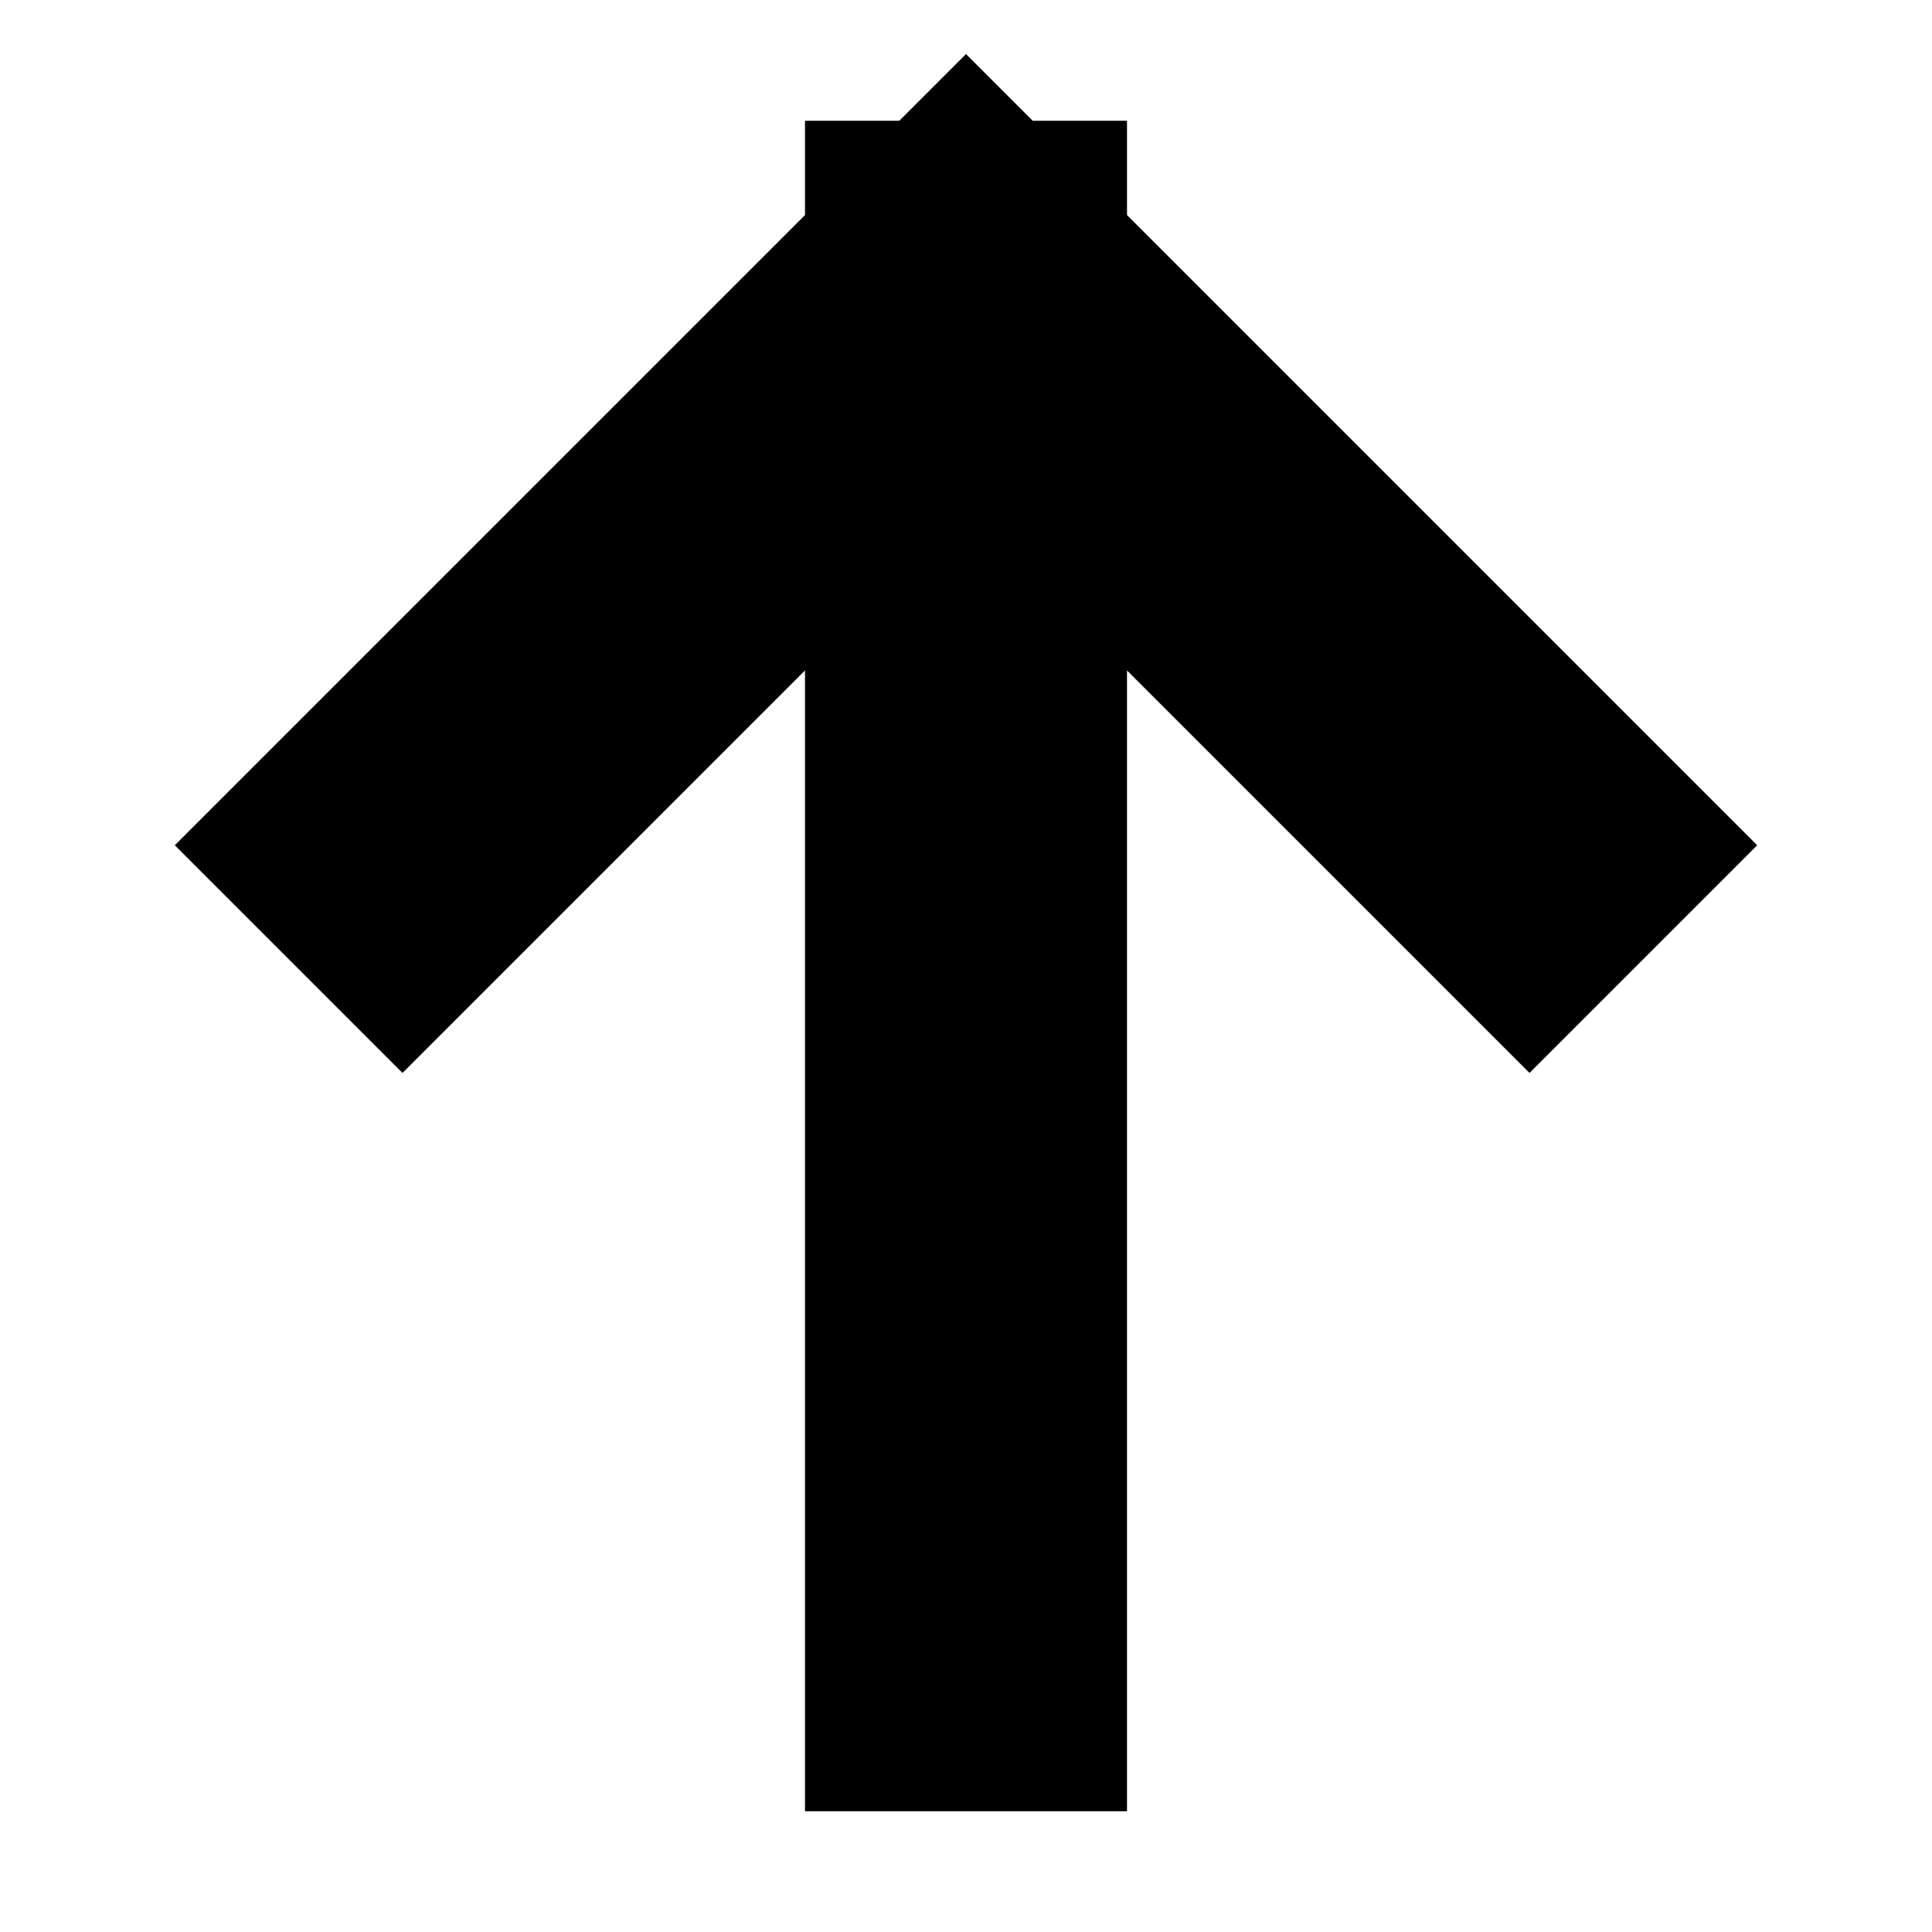
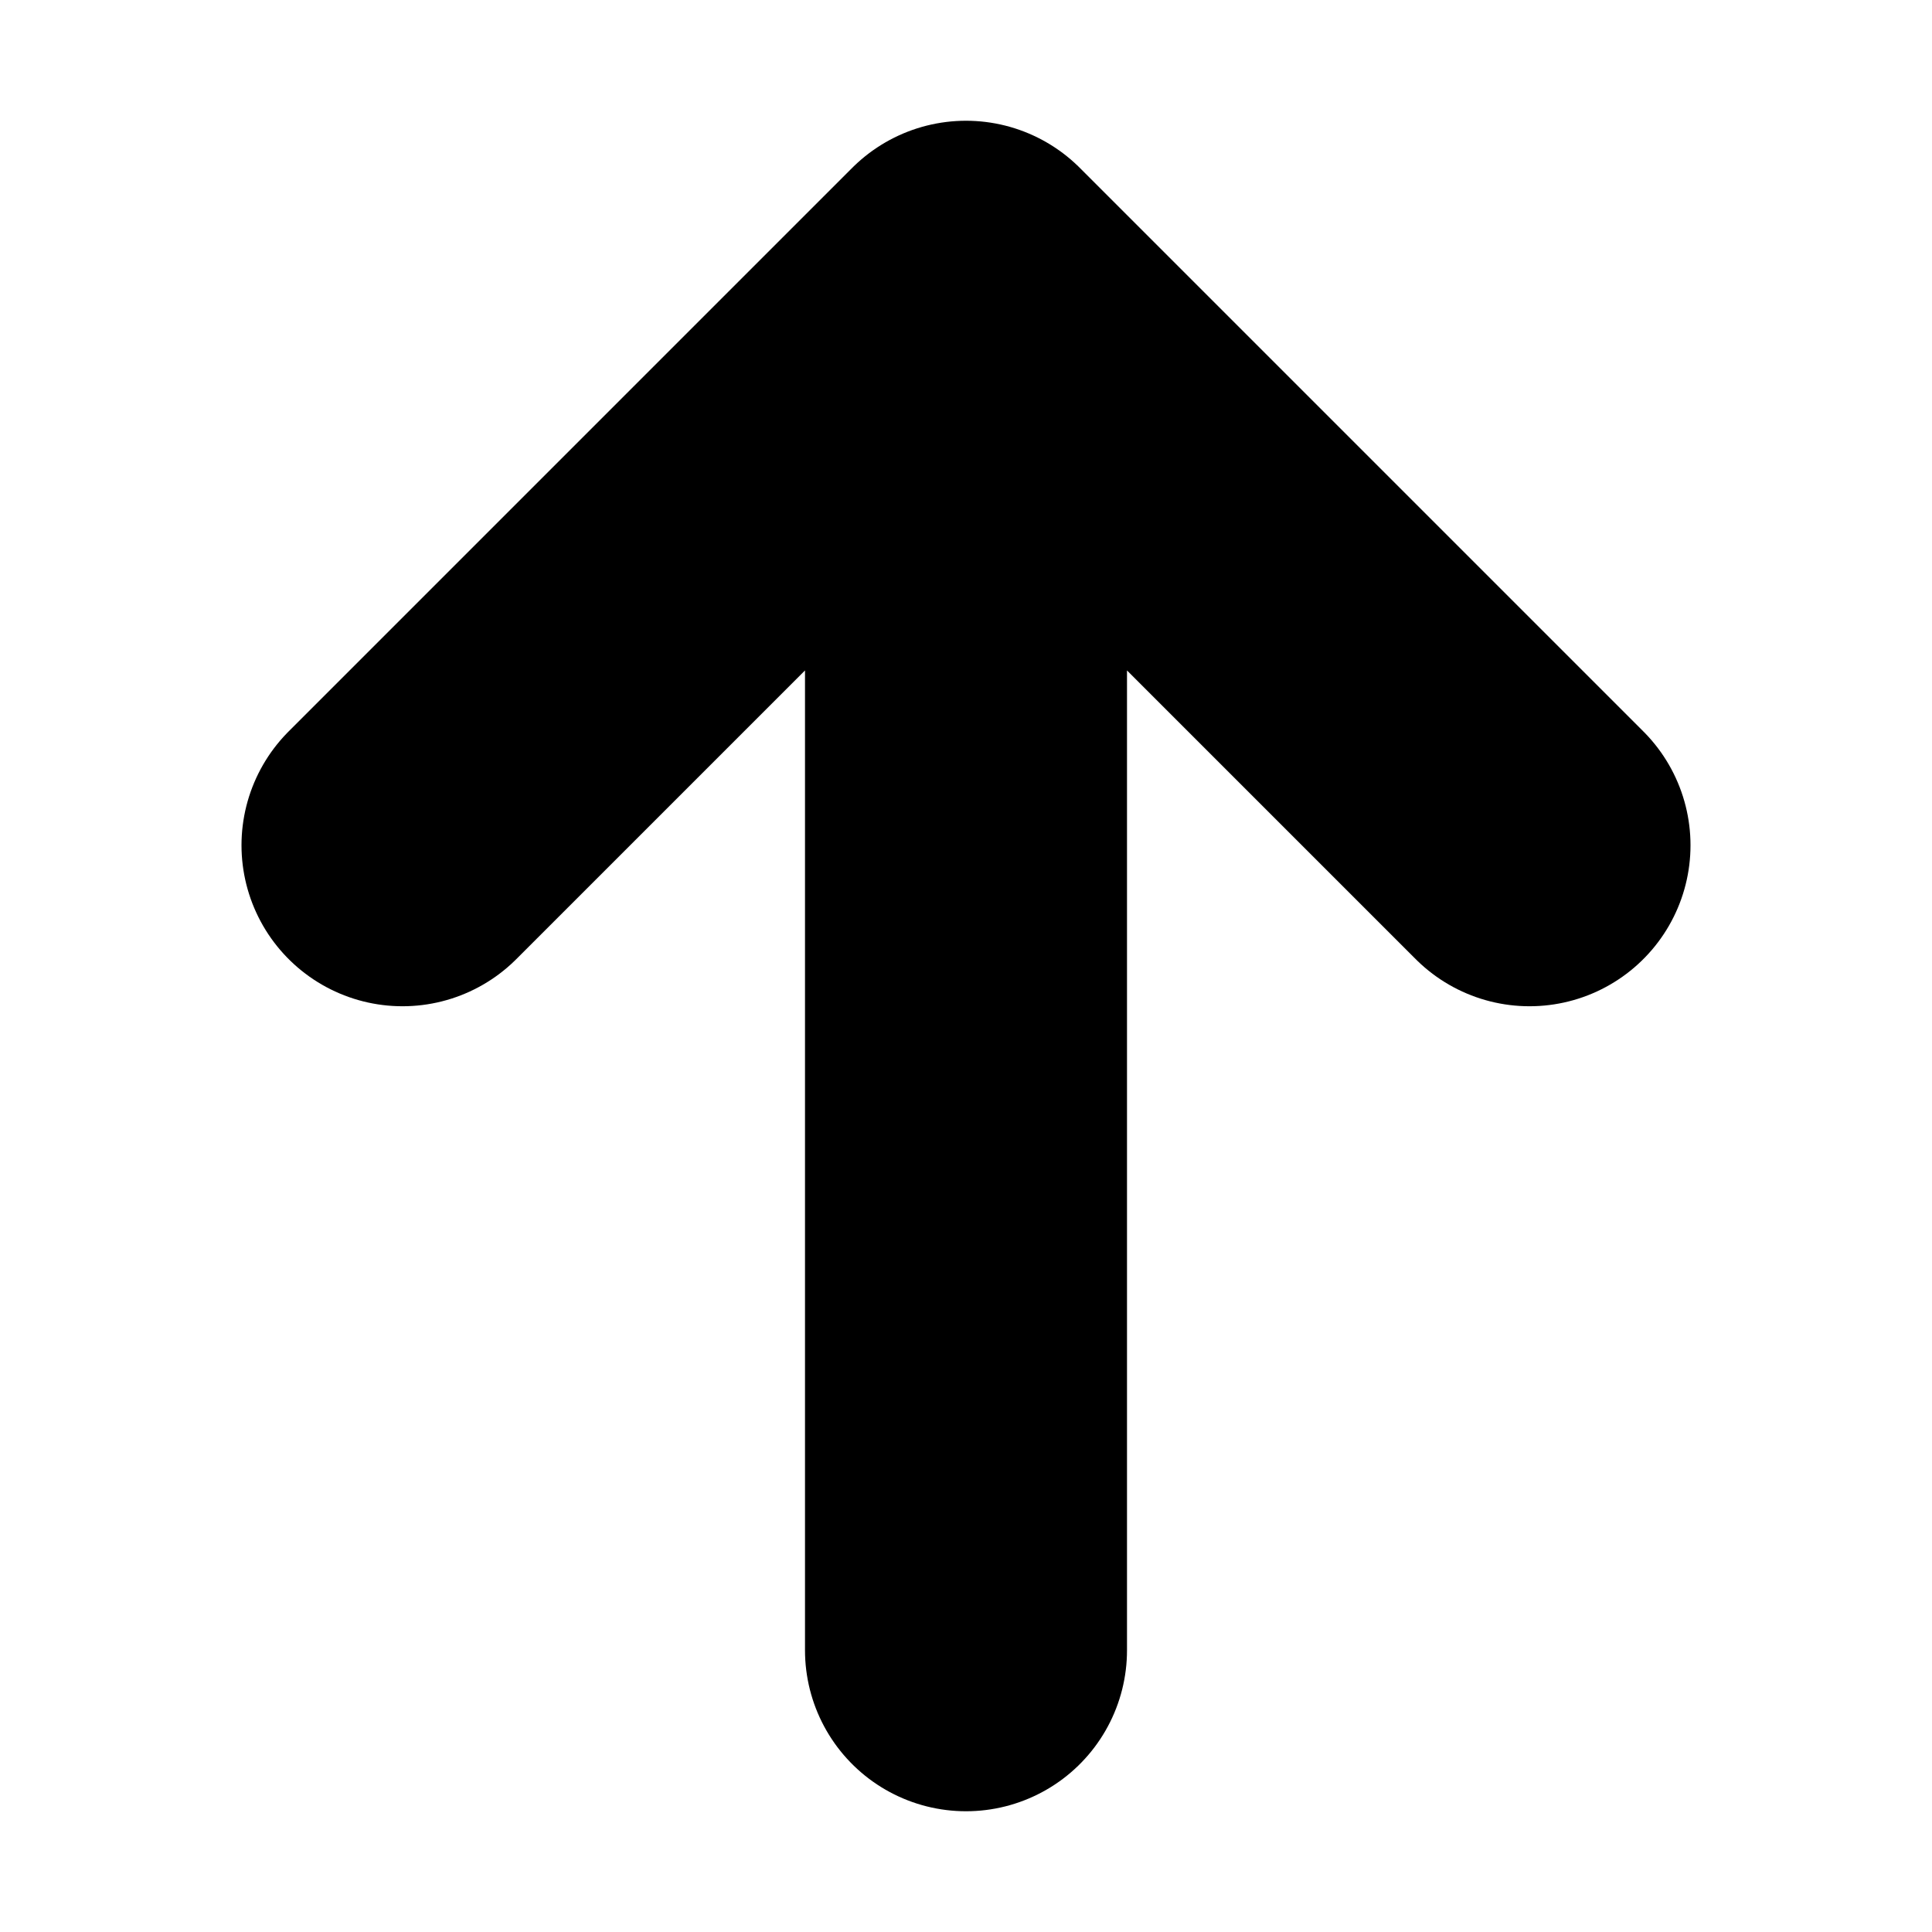
<svg xmlns="http://www.w3.org/2000/svg" width="12" height="12" fill="none" viewBox="0 0 12 12">
-   <path stroke="currentColor" stroke-linecap="square" stroke-linejoin="round" stroke-width="2" d="M6 1.75v8.5m0-8.5-3.5 3.5M6 1.75l3.5 3.5" />
+   <path stroke="currentColor" stroke-linecap="round" stroke-linejoin="round" stroke-width="2" d="M6 1.75v8.5m0-8.5-3.5 3.5M6 1.75l3.5 3.5" />
</svg>
